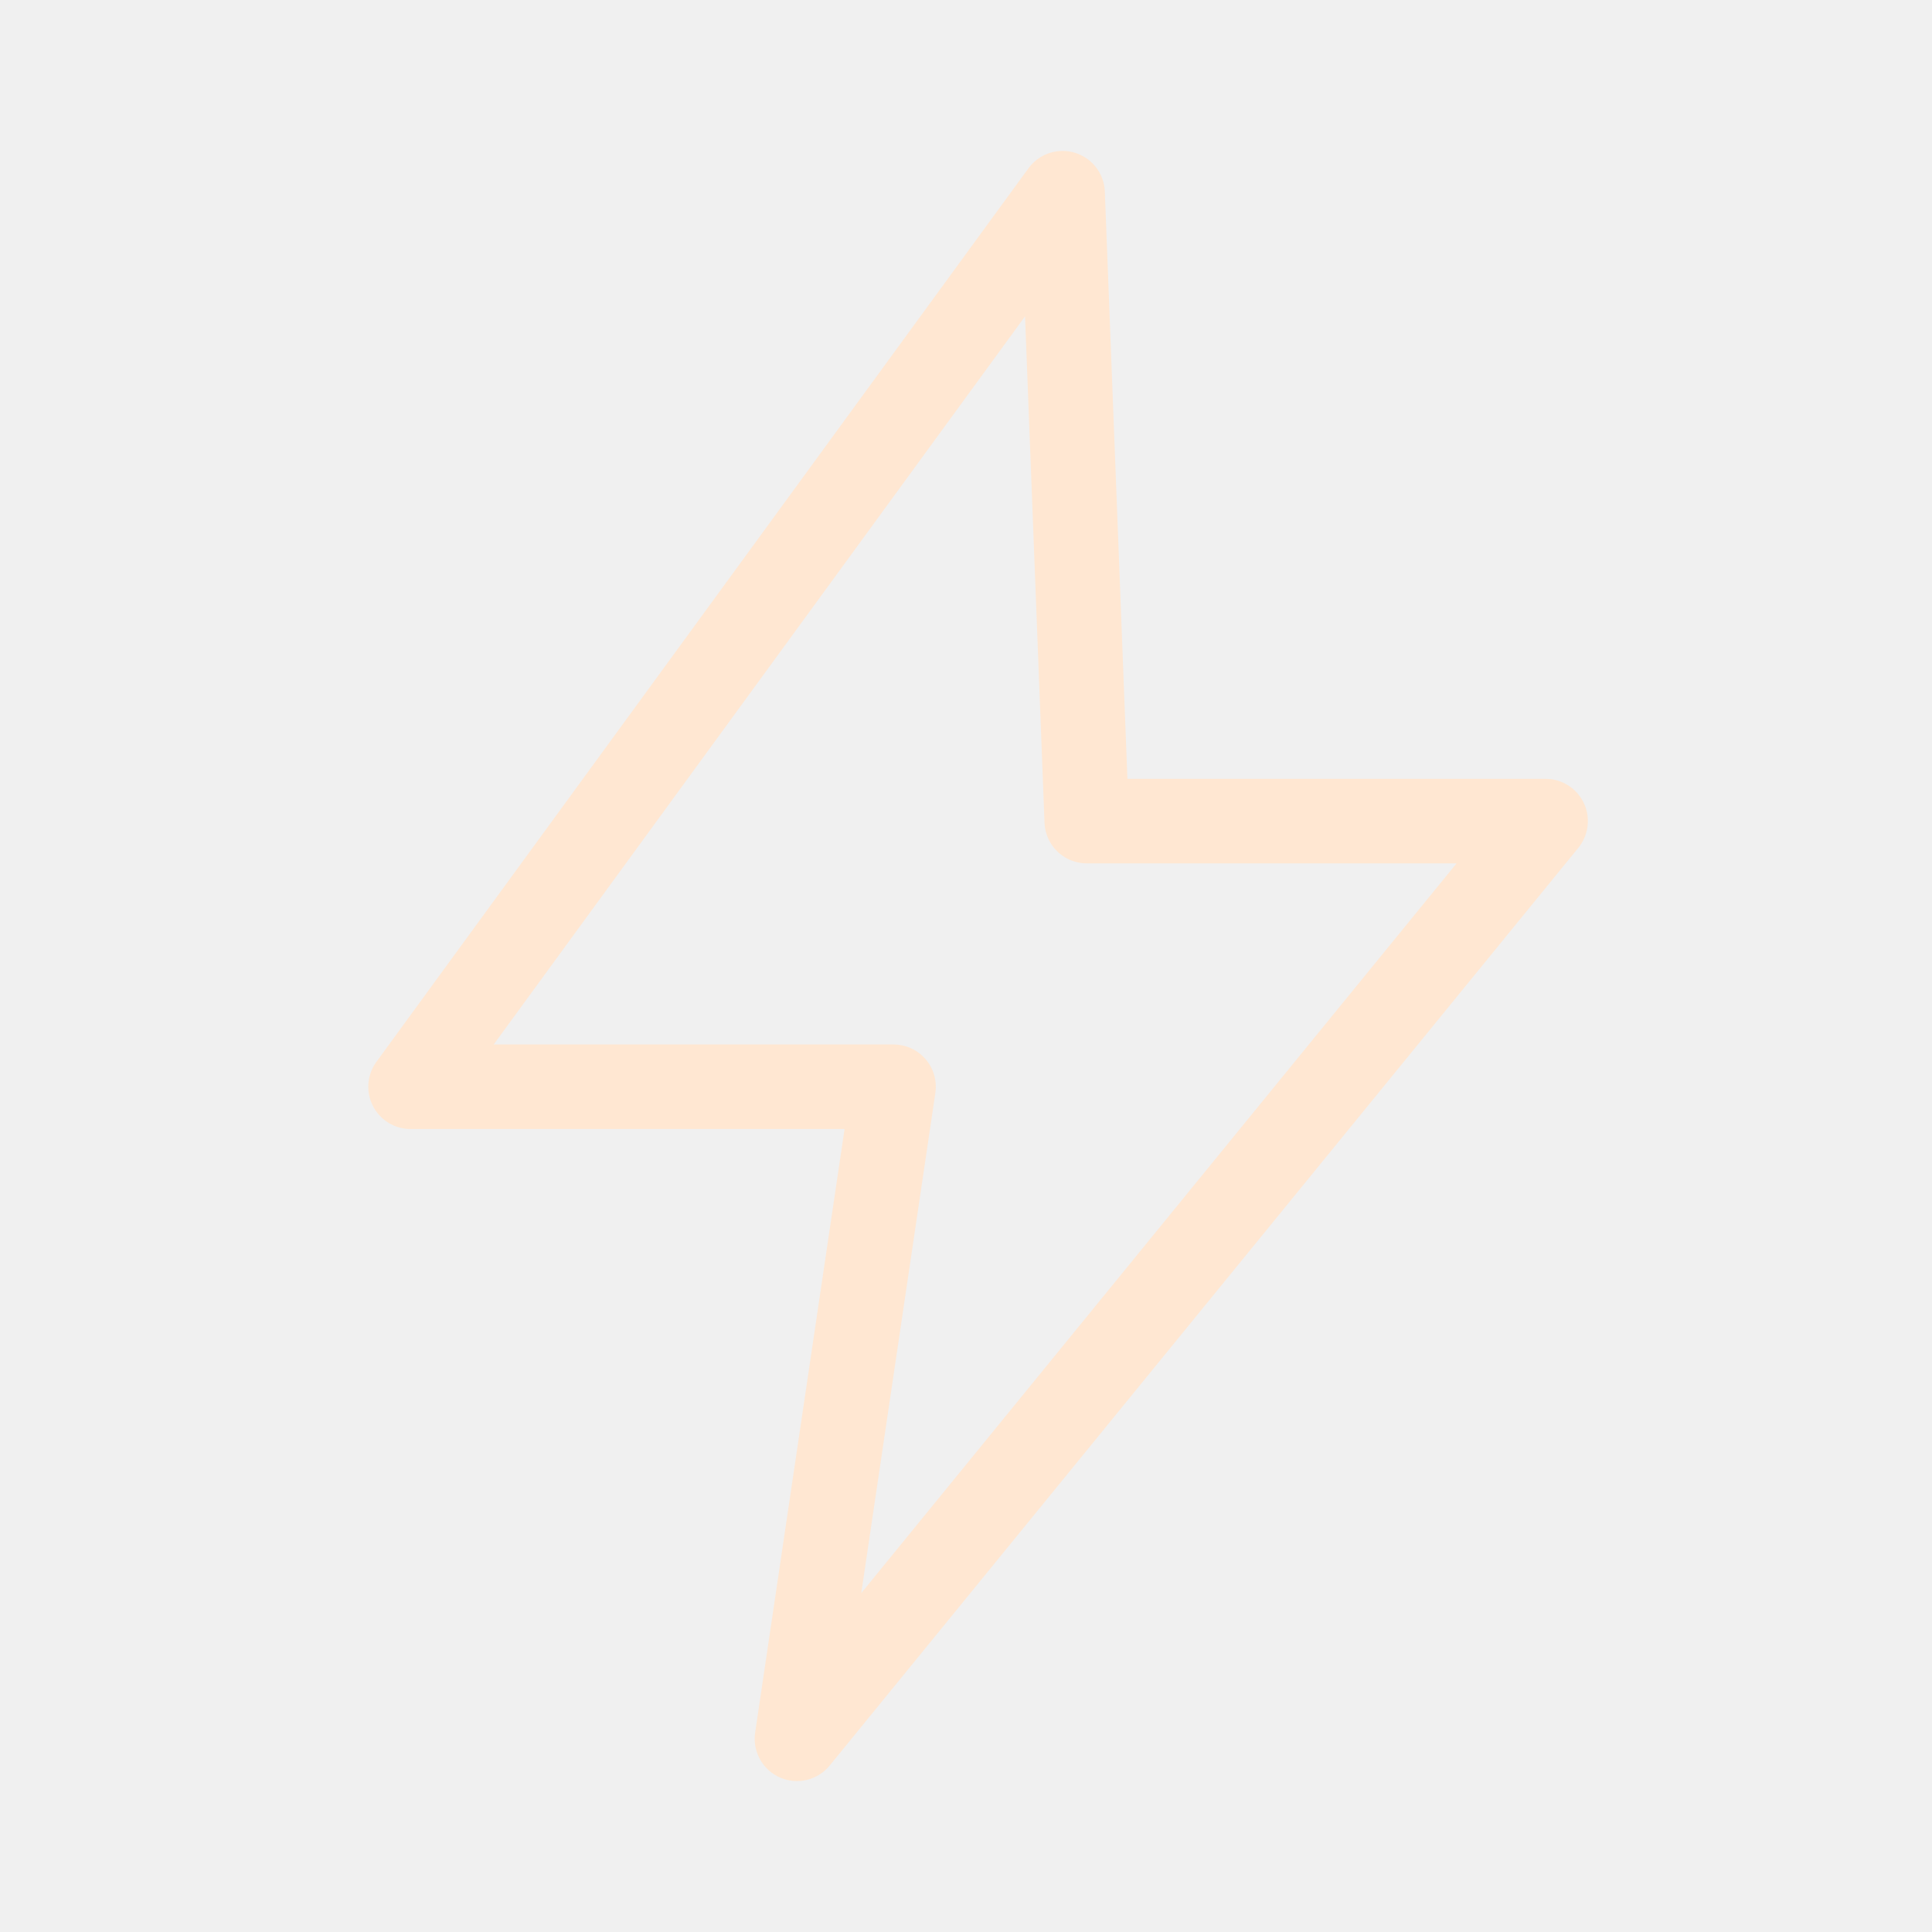
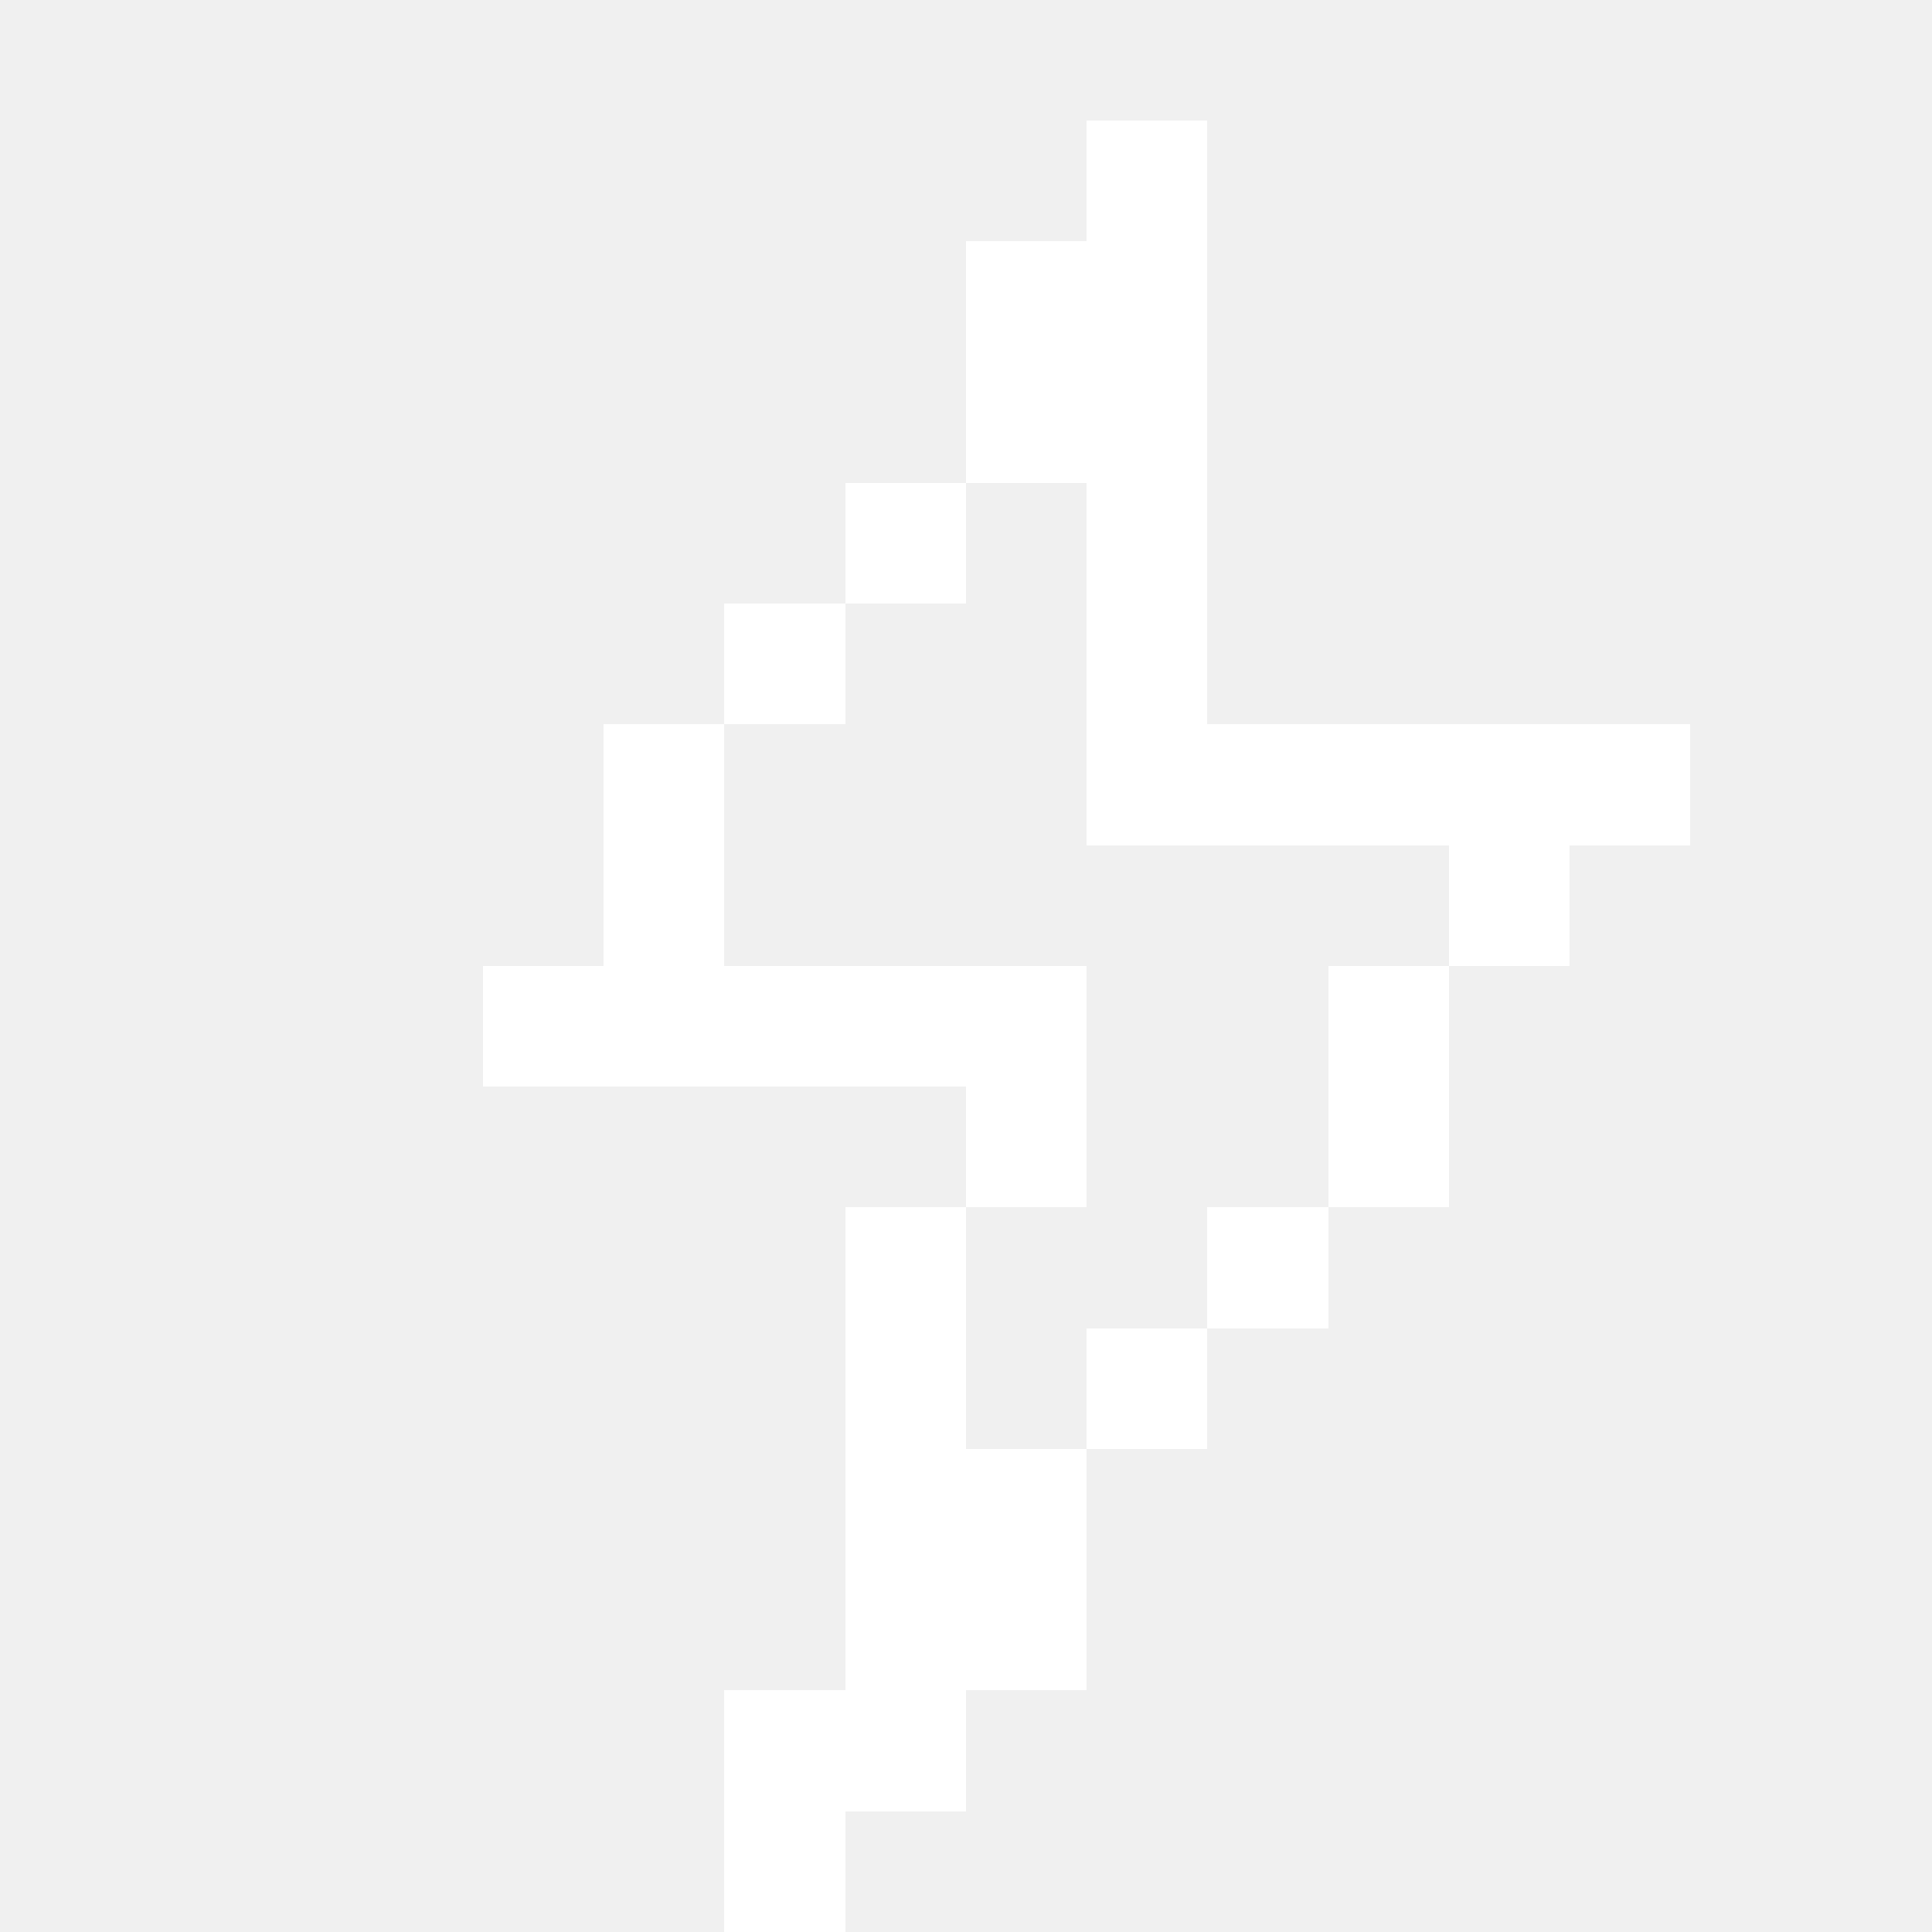
- <svg xmlns="http://www.w3.org/2000/svg" width="80" height="80" viewBox="0 0 80 80">
-   <g fill="none" stroke="#FFE7D2" stroke-width="3.5" stroke-linecap="round" stroke-linejoin="round">
-     <path d="M44 8L17 45H37L33 72L64 34H45Z" />
-   </g>
+ <svg xmlns="http://www.w3.org/2000/svg" viewBox="0 0 16 16" shape-rendering="crispEdges" aria-hidden="true">
+   <path fill="#FFFFFF" d="M9 1h1v1h-1z M8 2h2v1h-2z M8 3h2v1h-2z M7 4h1v1h-1z M9 4h1v1h-1z M6 5h1v1h-1z M9 5h1v1h-1z M5 6h1v1h-1z M9 6h5v1h-5z M5 7h1v1h-1z M12 7h1v1h-1z M4 8h5v1h-5z M11 8h1v1h-1z M8 9h1v1h-1z M11 9h1v1h-1z M7 10h1v1h-1z M10 10h1v1h-1z M7 11h1v1h-1z M9 11h1v1h-1z M7 12h2v1h-2z M7 13h2v1h-2z M6 14h2v1h-2z M6 15h1v1h-1z" />
</svg>
